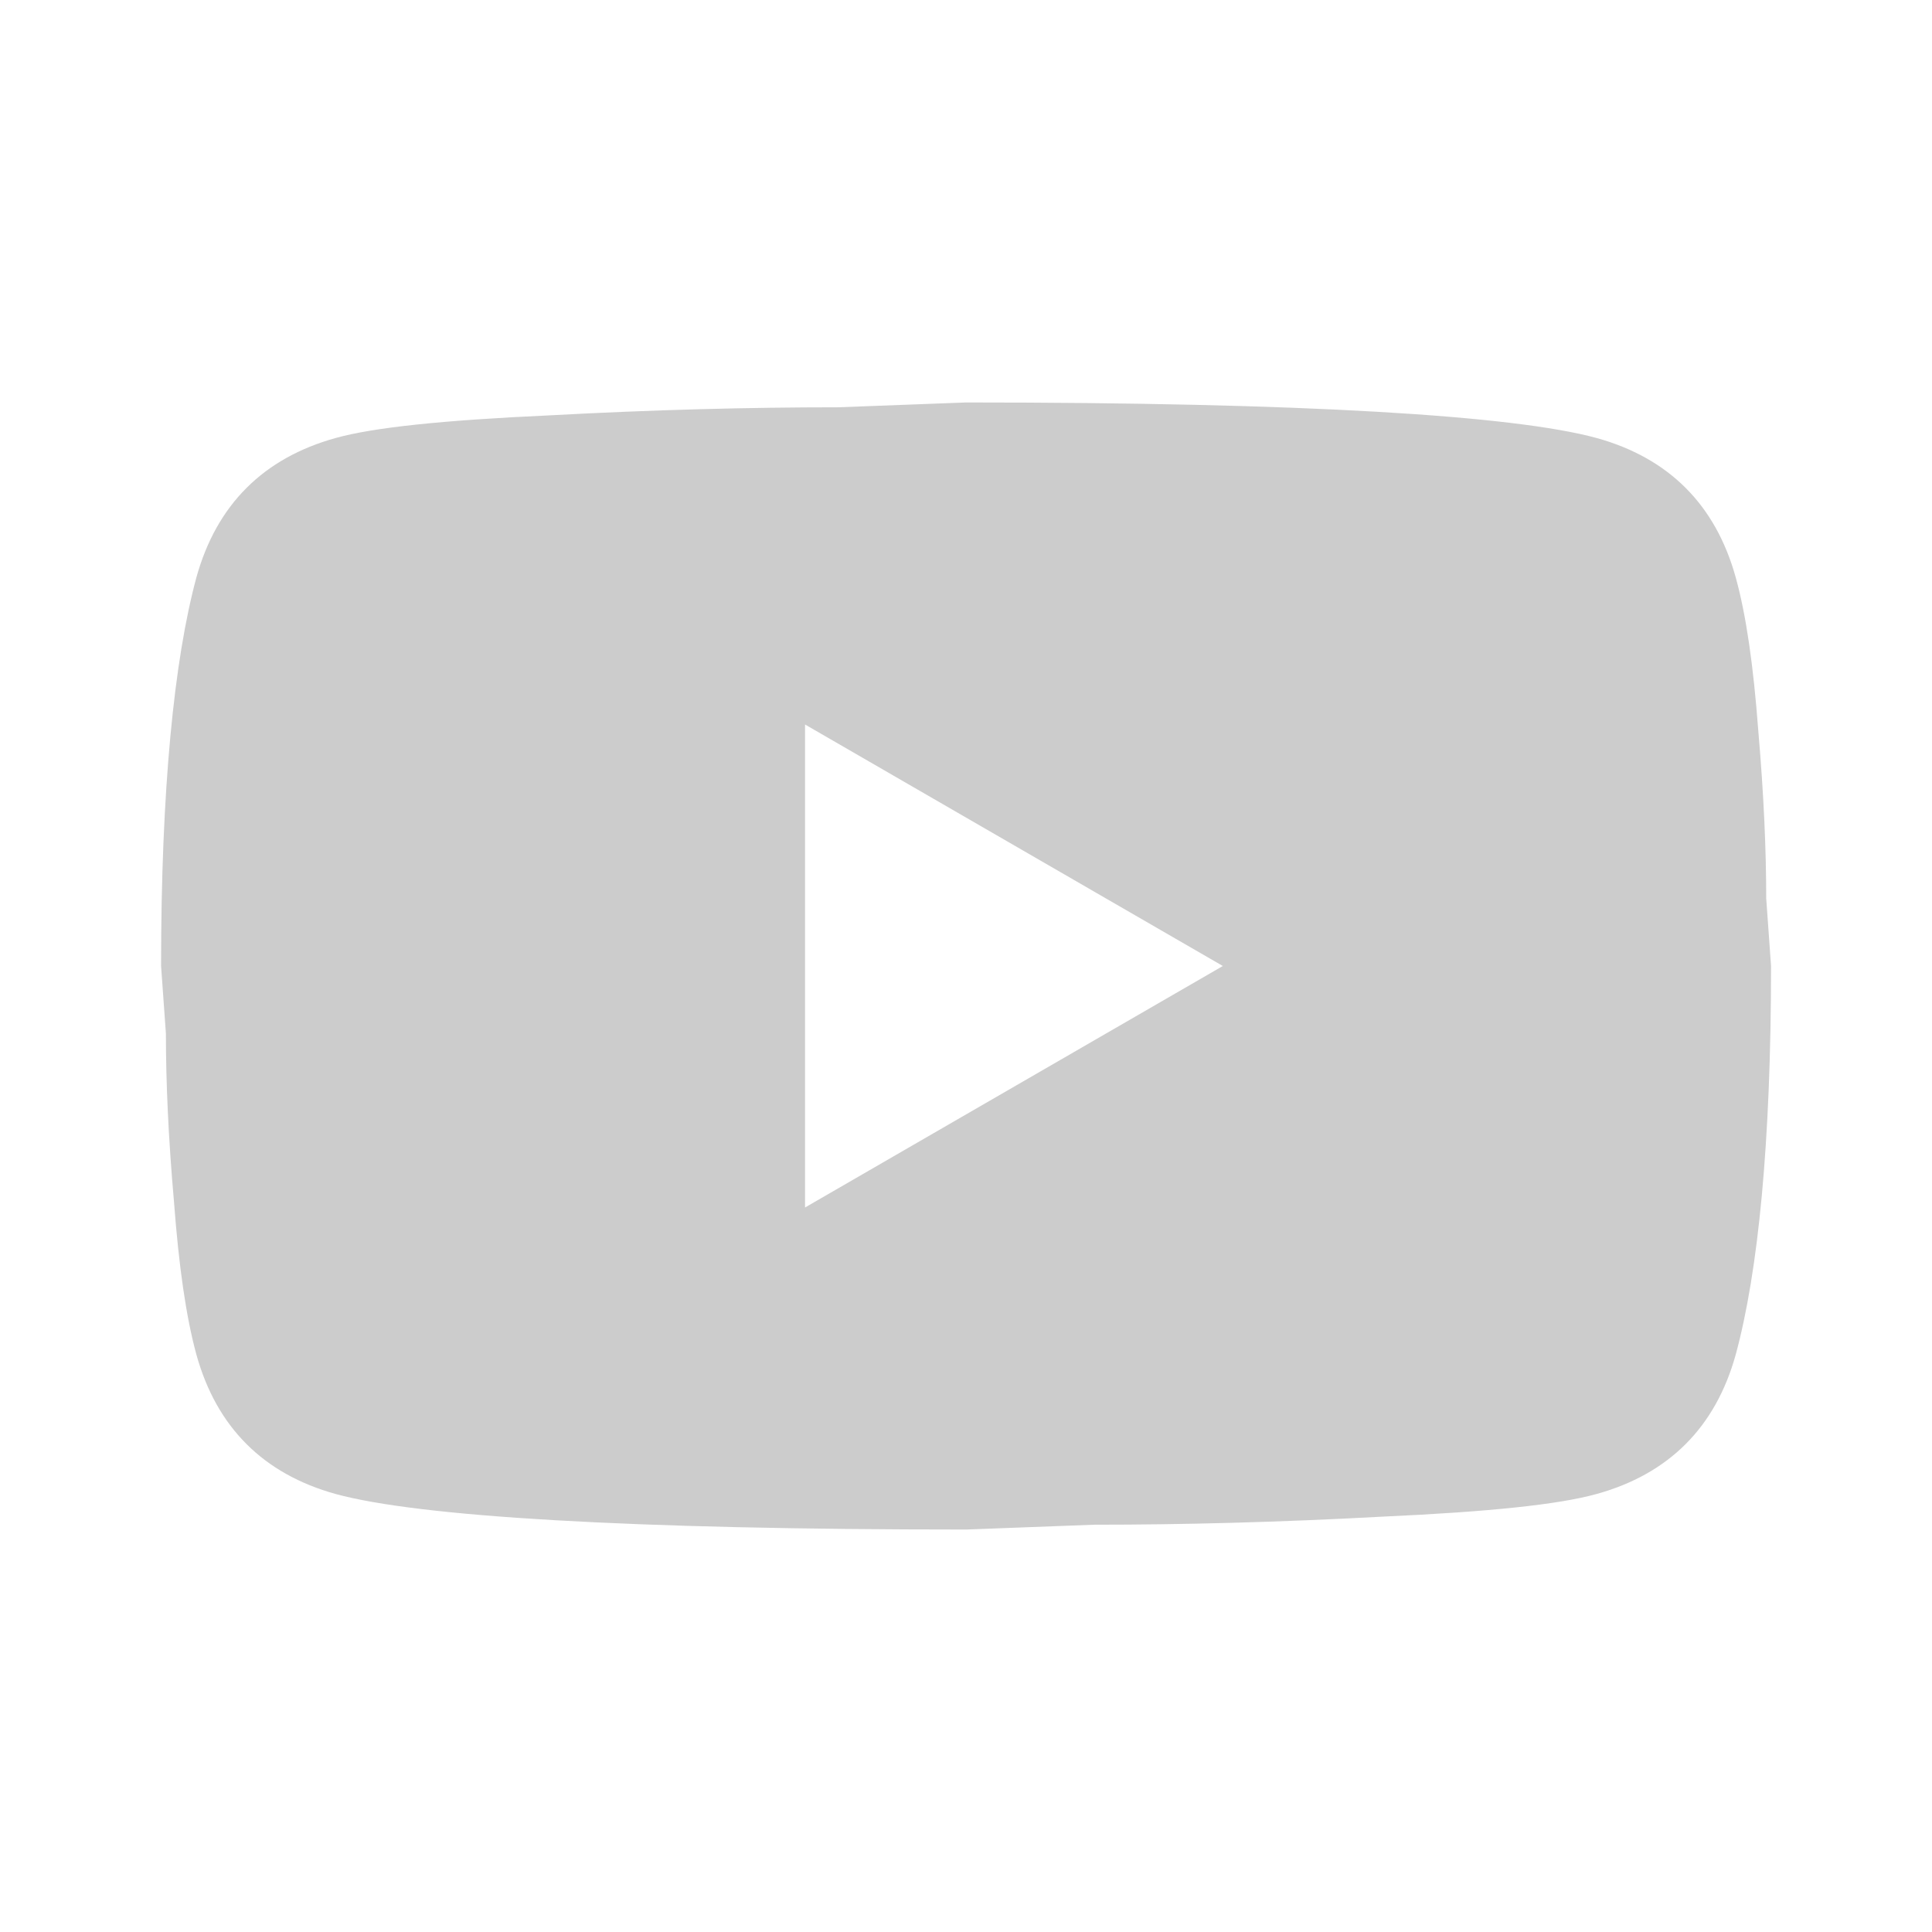
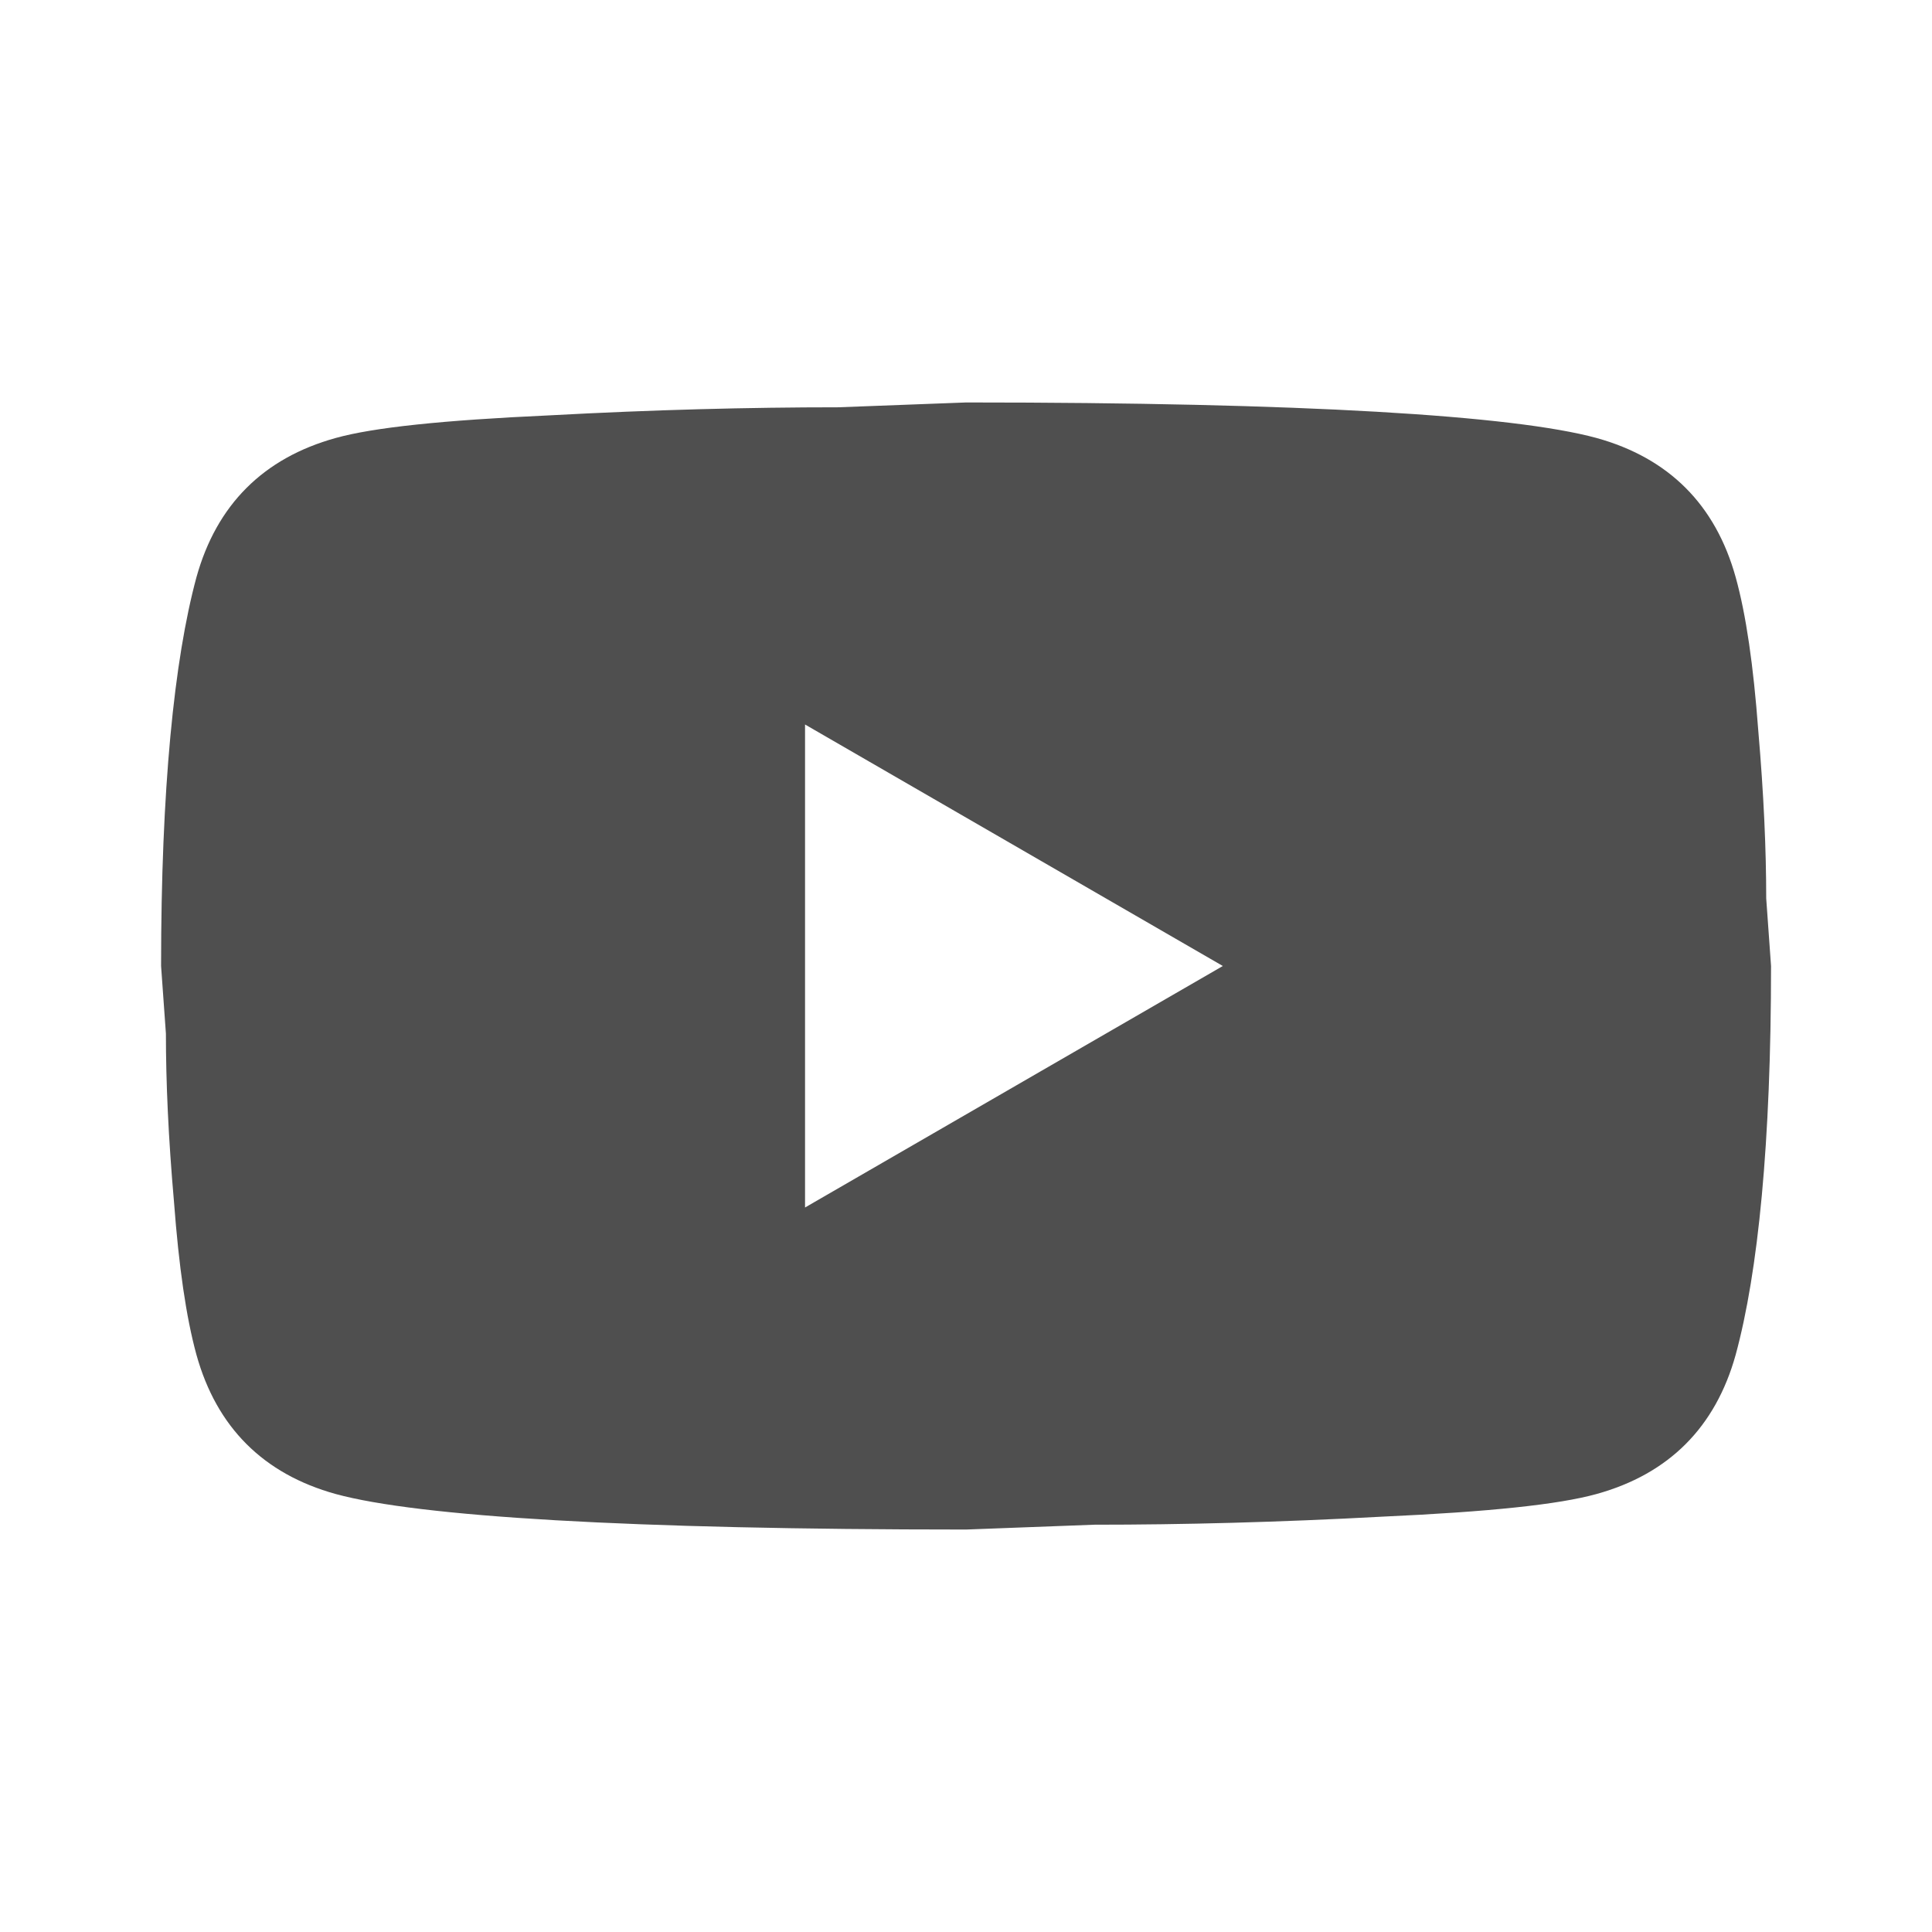
<svg xmlns="http://www.w3.org/2000/svg" width="16" height="16" viewBox="0 0 16 16" fill="none">
-   <path d="M6.667 10L10.127 8L6.667 6V10ZM14.374 4.78C14.461 5.093 14.521 5.513 14.561 6.047C14.607 6.58 14.627 7.04 14.627 7.44L14.667 8C14.667 9.46 14.561 10.534 14.374 11.22C14.207 11.82 13.821 12.207 13.221 12.373C12.907 12.46 12.334 12.52 11.454 12.56C10.587 12.607 9.794 12.627 9.061 12.627L8.001 12.667C5.207 12.667 3.467 12.56 2.781 12.373C2.181 12.207 1.794 11.82 1.627 11.22C1.541 10.907 1.481 10.487 1.441 9.954C1.394 9.42 1.374 8.96 1.374 8.56L1.334 8C1.334 6.54 1.441 5.467 1.627 4.78C1.794 4.18 2.181 3.793 2.781 3.627C3.094 3.54 3.667 3.48 4.547 3.44C5.414 3.393 6.207 3.373 6.941 3.373L8.001 3.333C10.794 3.333 12.534 3.44 13.221 3.627C13.821 3.793 14.207 4.18 14.374 4.78Z" fill="#CCCCCC" />
+   <path d="M6.667 10L10.127 8L6.667 6V10ZM14.374 4.78C14.461 5.093 14.521 5.513 14.561 6.047C14.607 6.58 14.627 7.04 14.627 7.44L14.667 8C14.667 9.46 14.561 10.534 14.374 11.22C14.207 11.82 13.821 12.207 13.221 12.373C12.907 12.46 12.334 12.52 11.454 12.56C10.587 12.607 9.794 12.627 9.061 12.627L8.001 12.667C5.207 12.667 3.467 12.56 2.781 12.373C2.181 12.207 1.794 11.82 1.627 11.22C1.541 10.907 1.481 10.487 1.441 9.954C1.394 9.42 1.374 8.96 1.374 8.56L1.334 8C1.334 6.54 1.441 5.467 1.627 4.78C1.794 4.18 2.181 3.793 2.781 3.627C3.094 3.54 3.667 3.48 4.547 3.44C5.414 3.393 6.207 3.373 6.941 3.373L8.001 3.333C10.794 3.333 12.534 3.44 13.221 3.627C13.821 3.793 14.207 4.18 14.374 4.78Z" fill="#4F4F4F" />
</svg>
